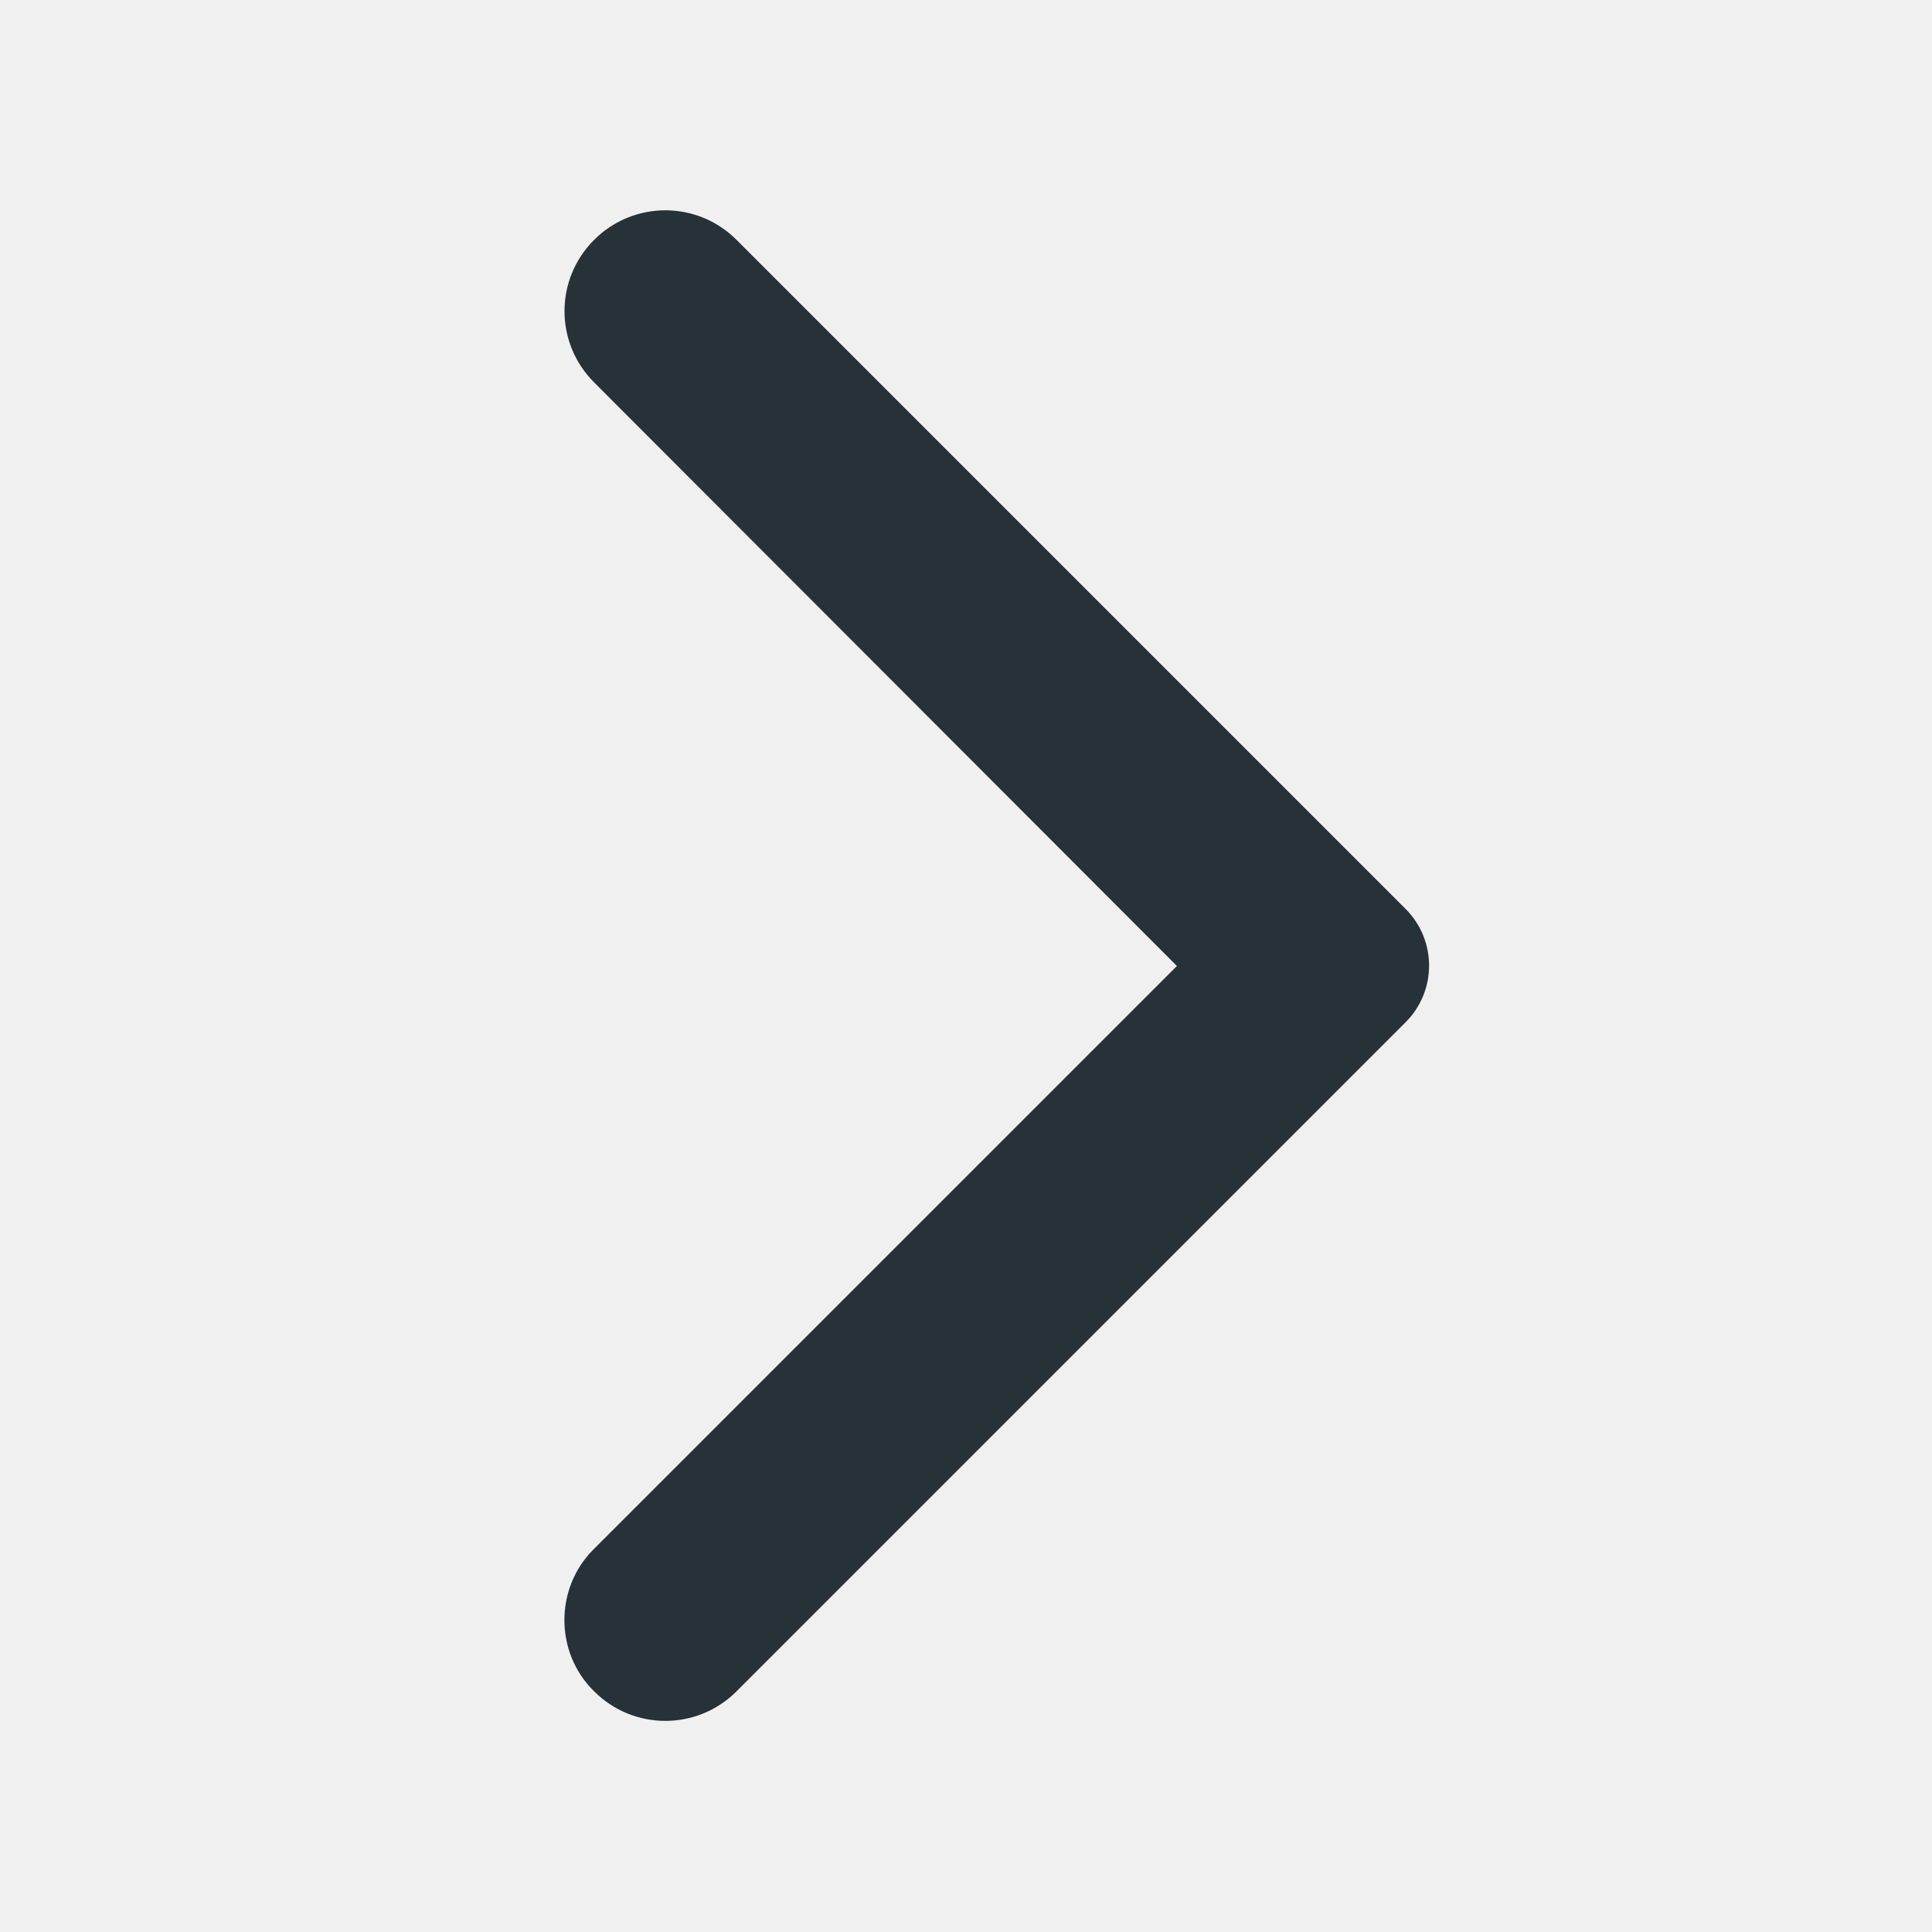
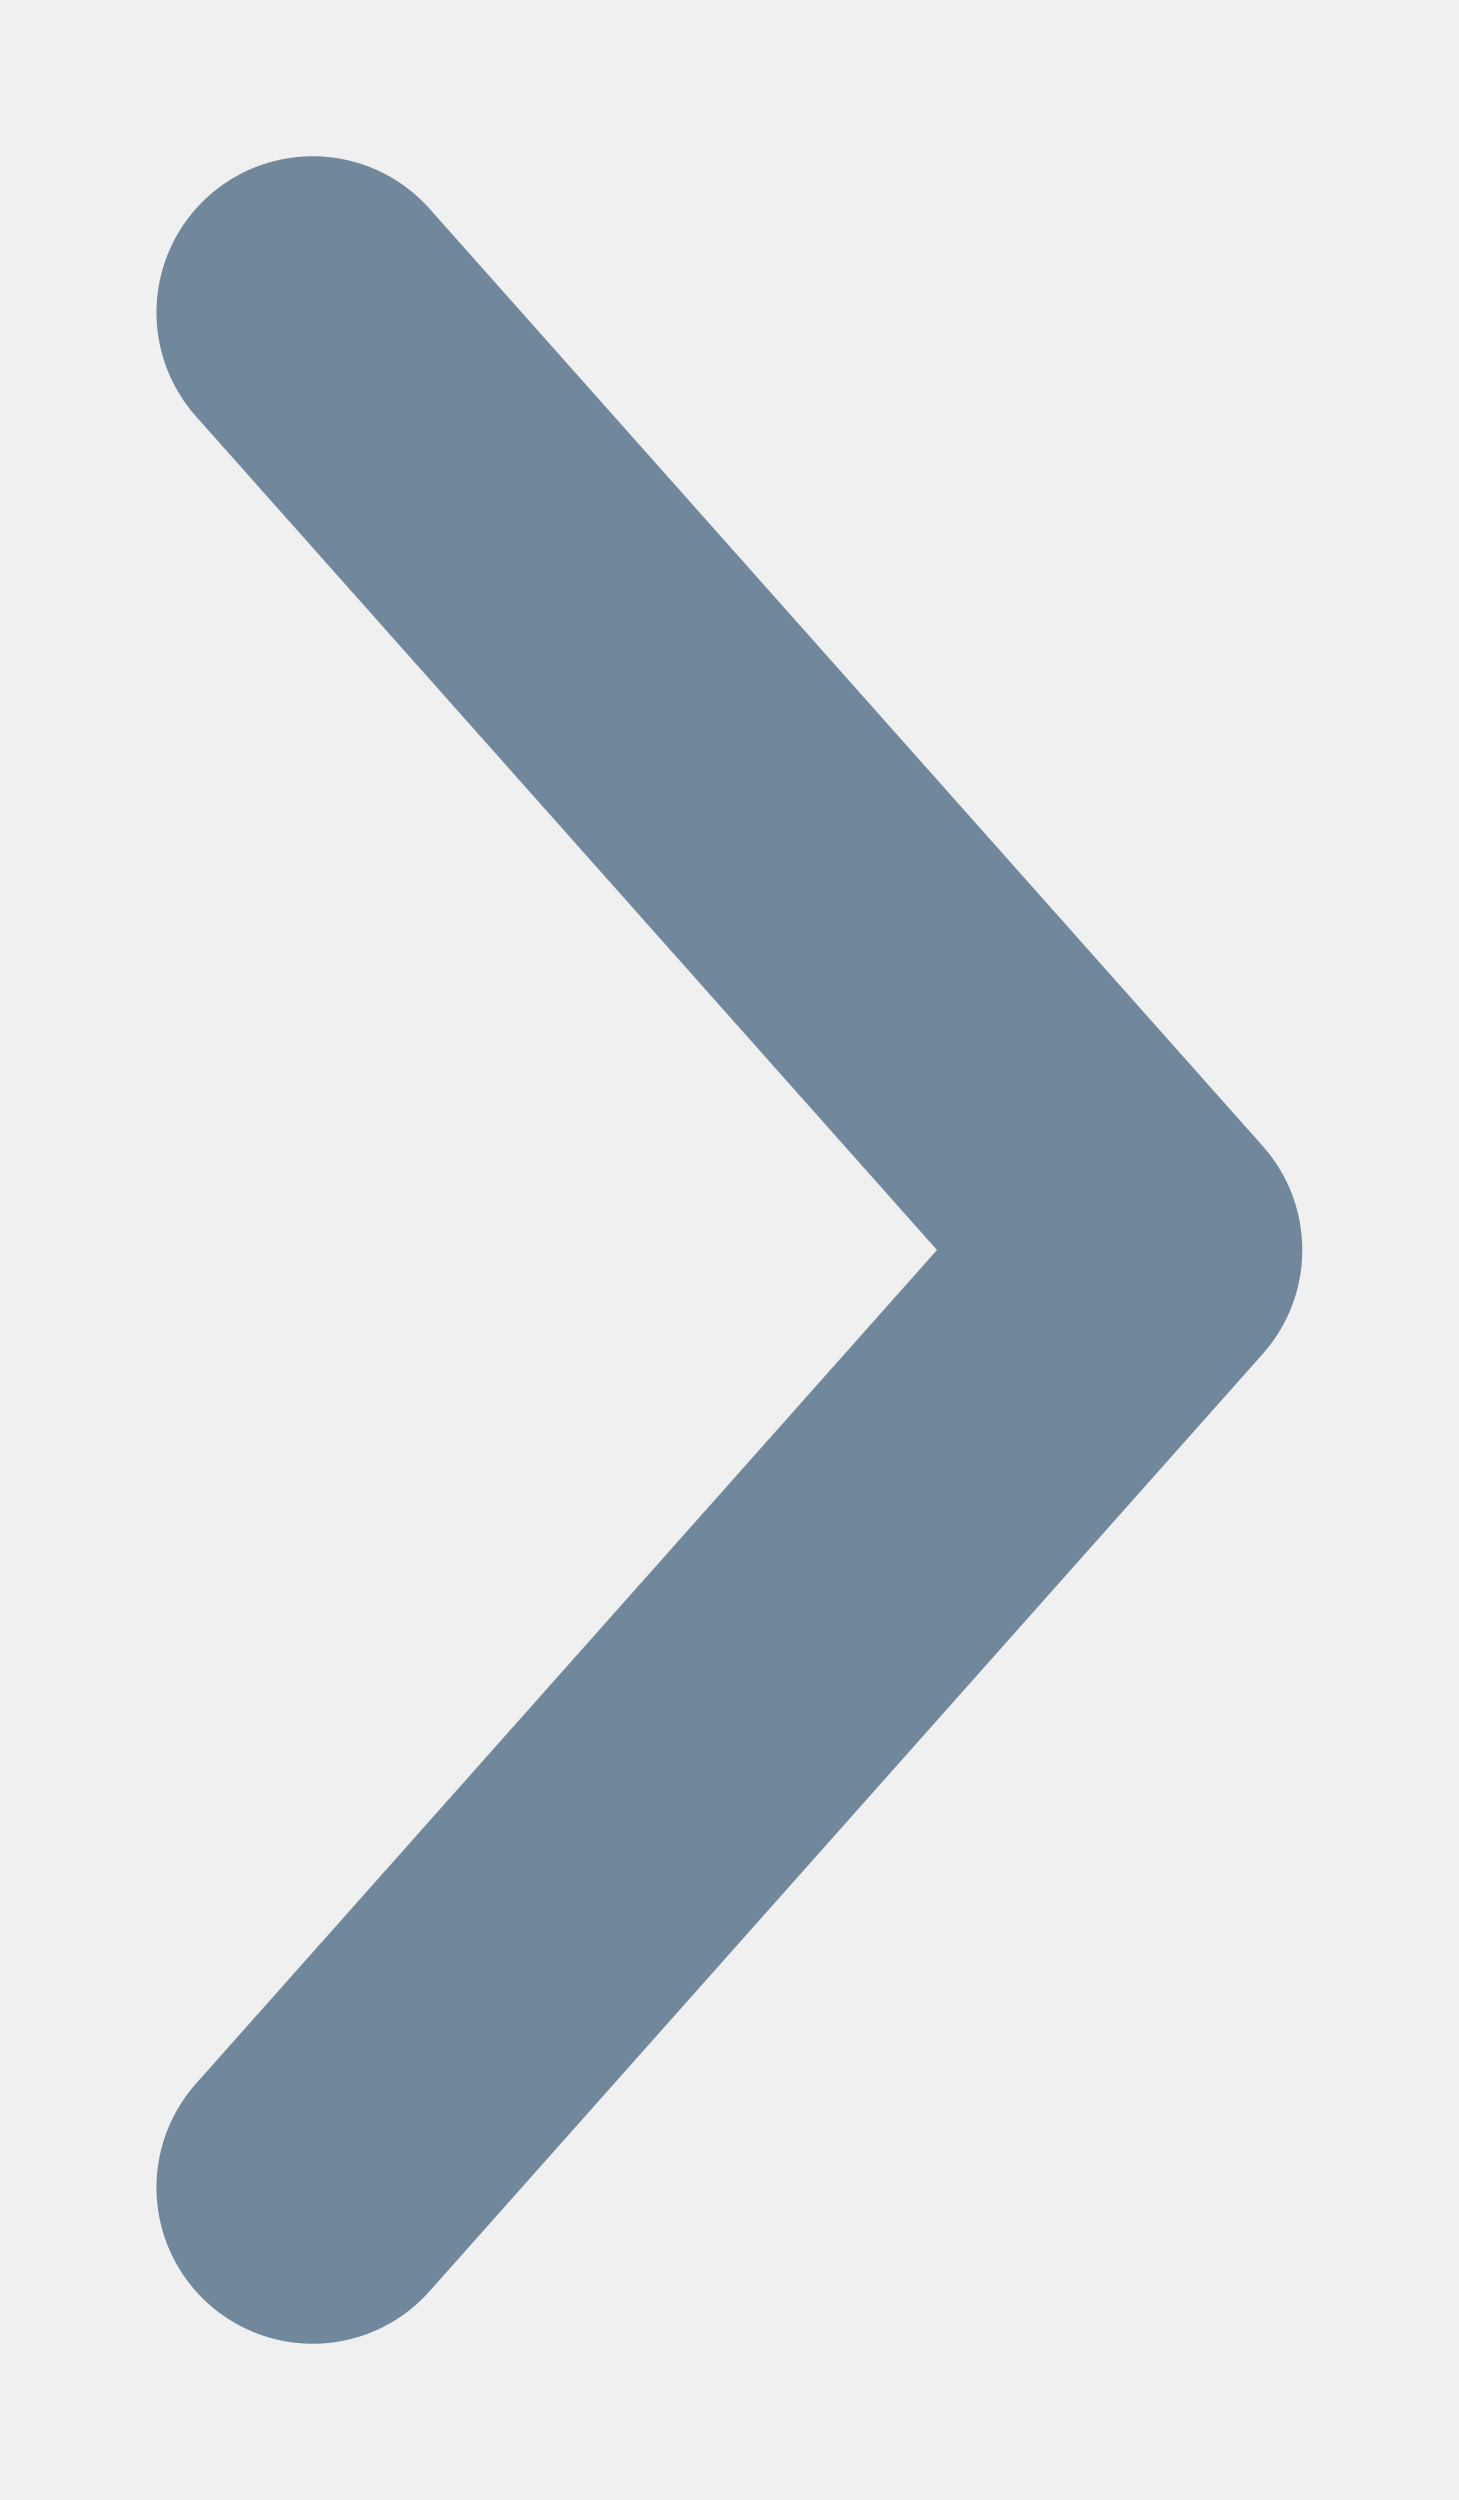
- <svg xmlns="http://www.w3.org/2000/svg" width="12" height="12" viewBox="0 0 12 12" fill="none">
-   <g clip-path="url(#clip0_514_10752)">
-     <path d="M3.69 10.505C3.935 10.75 4.33 10.75 4.575 10.505L8.73 6.35C8.925 6.155 8.925 5.84 8.73 5.645L4.575 1.49C4.33 1.245 3.935 1.245 3.69 1.49C3.445 1.735 3.445 2.13 3.69 2.375L7.31 6L3.685 9.625C3.445 9.865 3.445 10.265 3.69 10.505Z" fill="#263238" />
-   </g>
-   <defs>
-     <clipPath id="clip0_514_10752">
-       <rect width="12" height="12" fill="white" />
-     </clipPath>
-   </defs>
+ <svg xmlns="http://www.w3.org/2000/svg" width="7" height="12" viewBox="0 0 7 12" fill="none">
+   <path d="M1.501 1.5L5.501 6L1.501 10.5" stroke="#71879C" stroke-width="1.5" stroke-linecap="round" stroke-linejoin="round" />
</svg>
